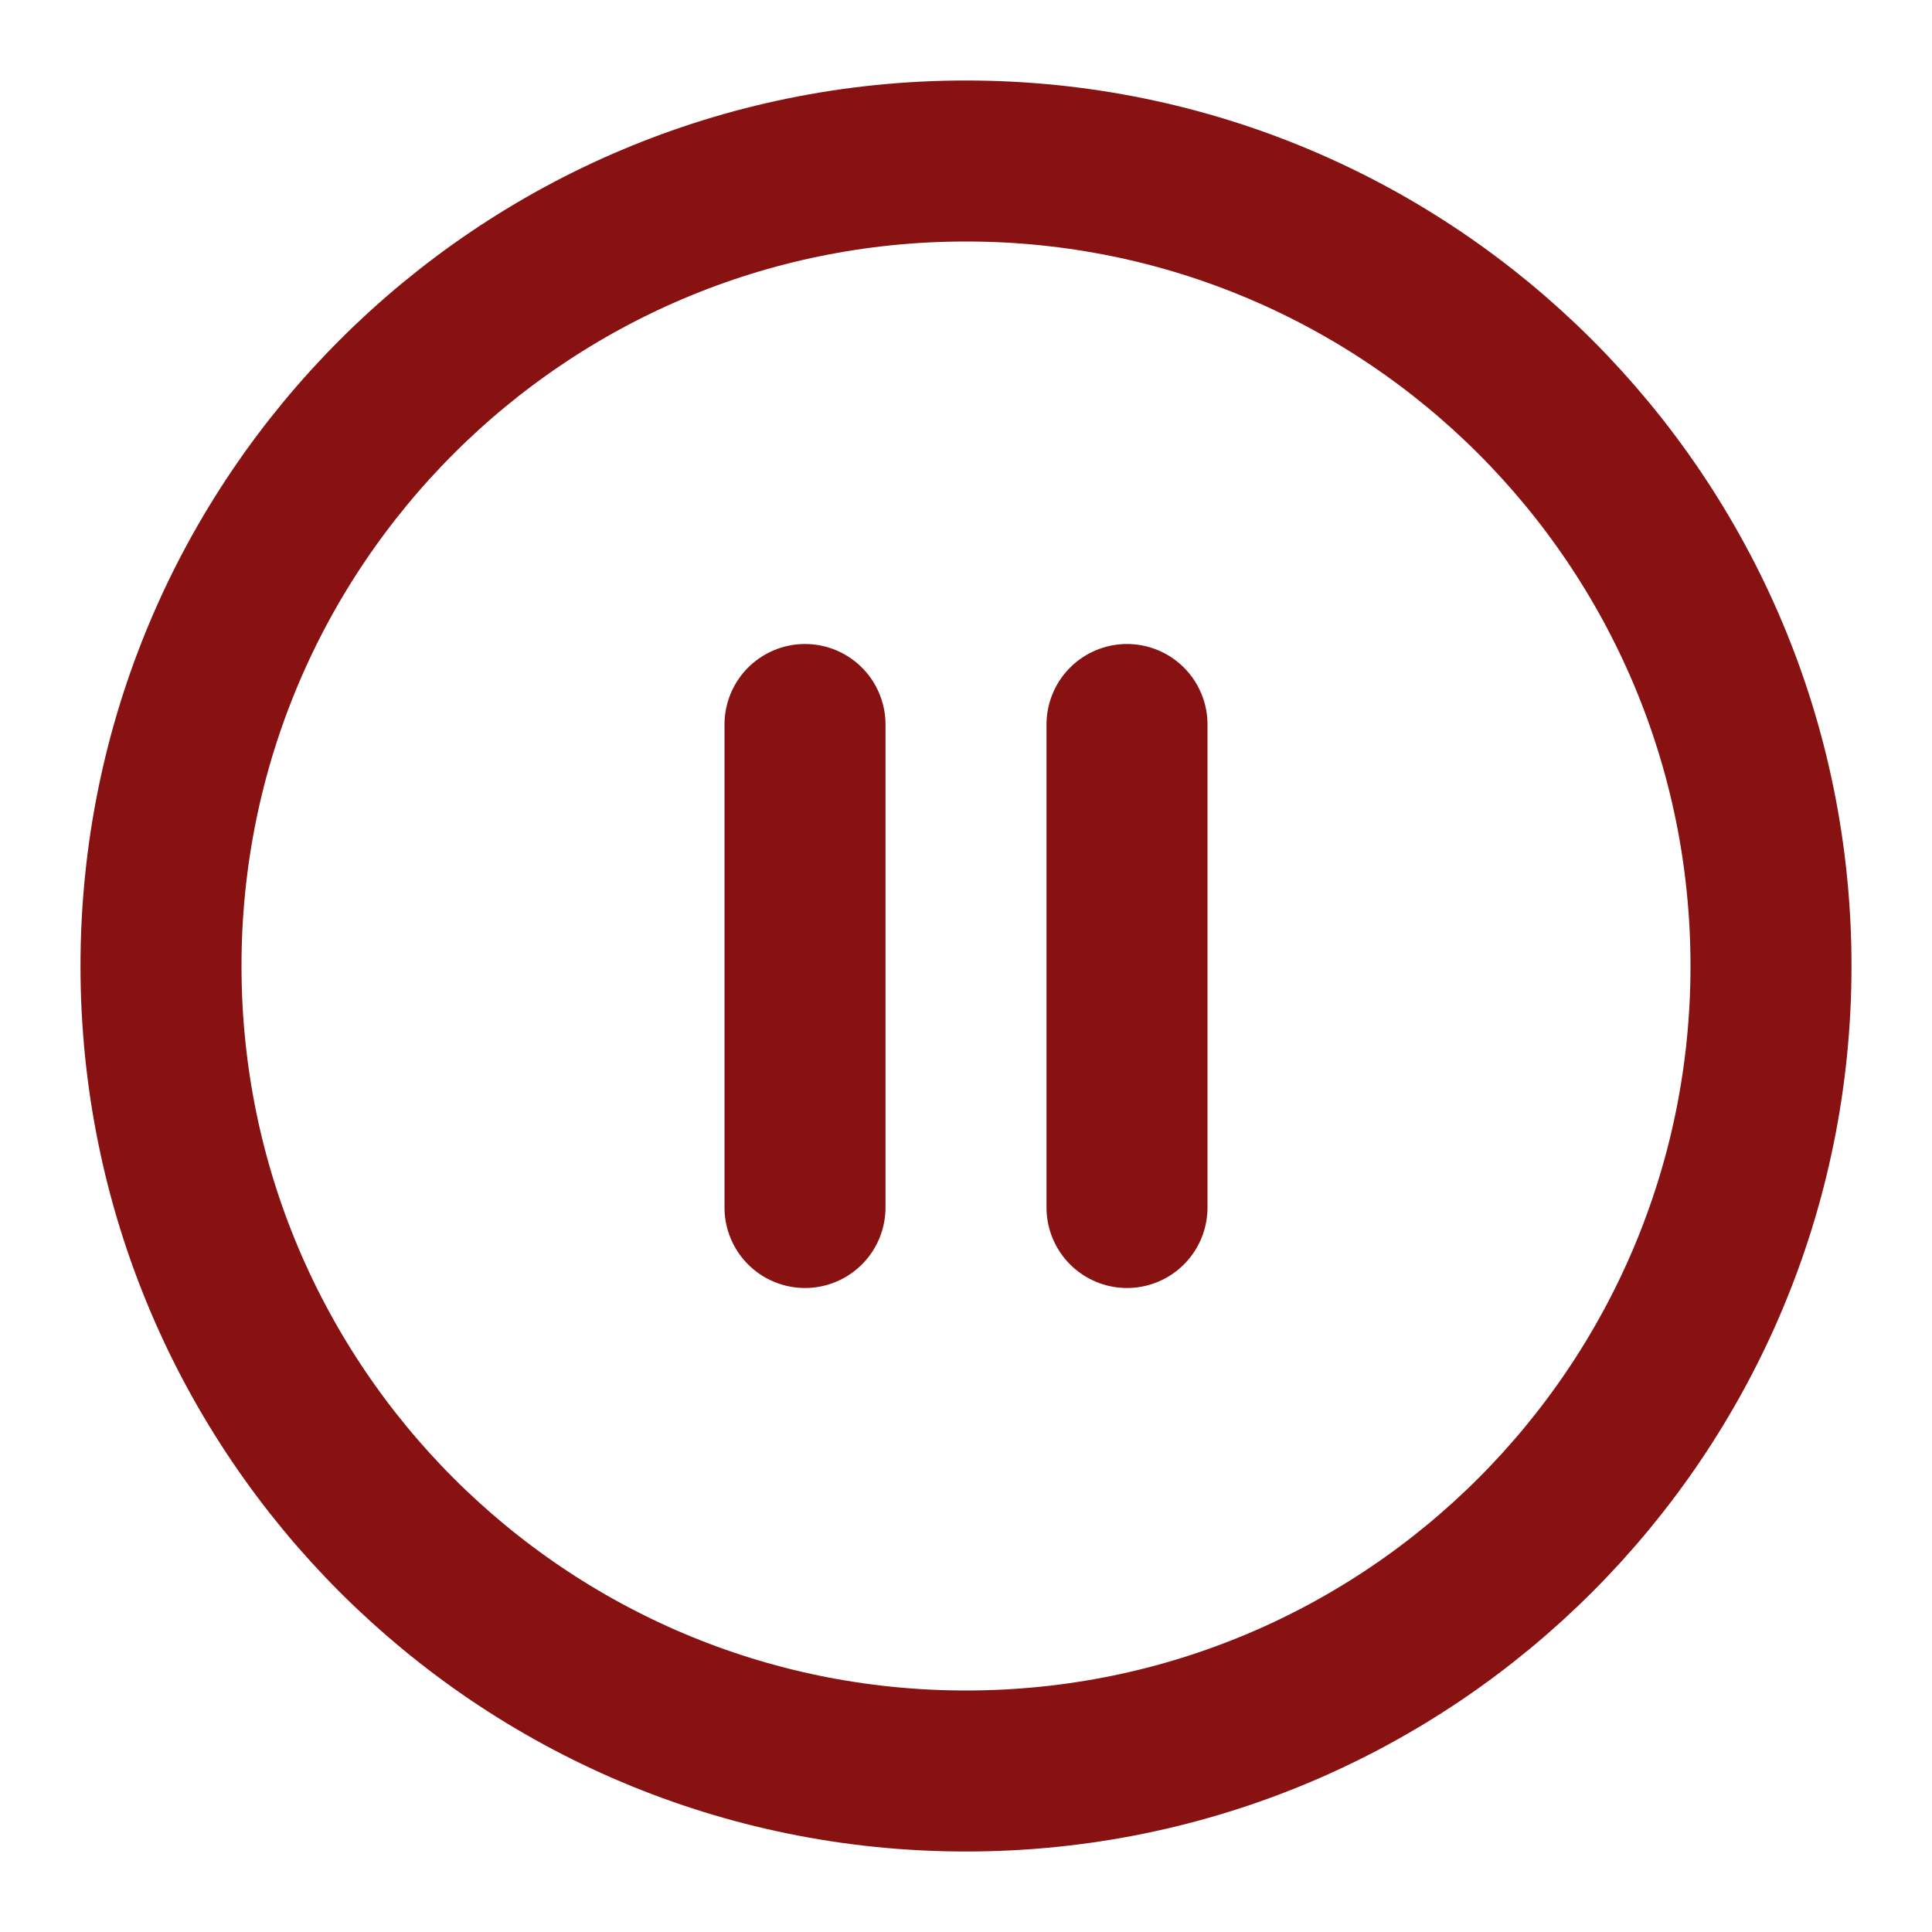
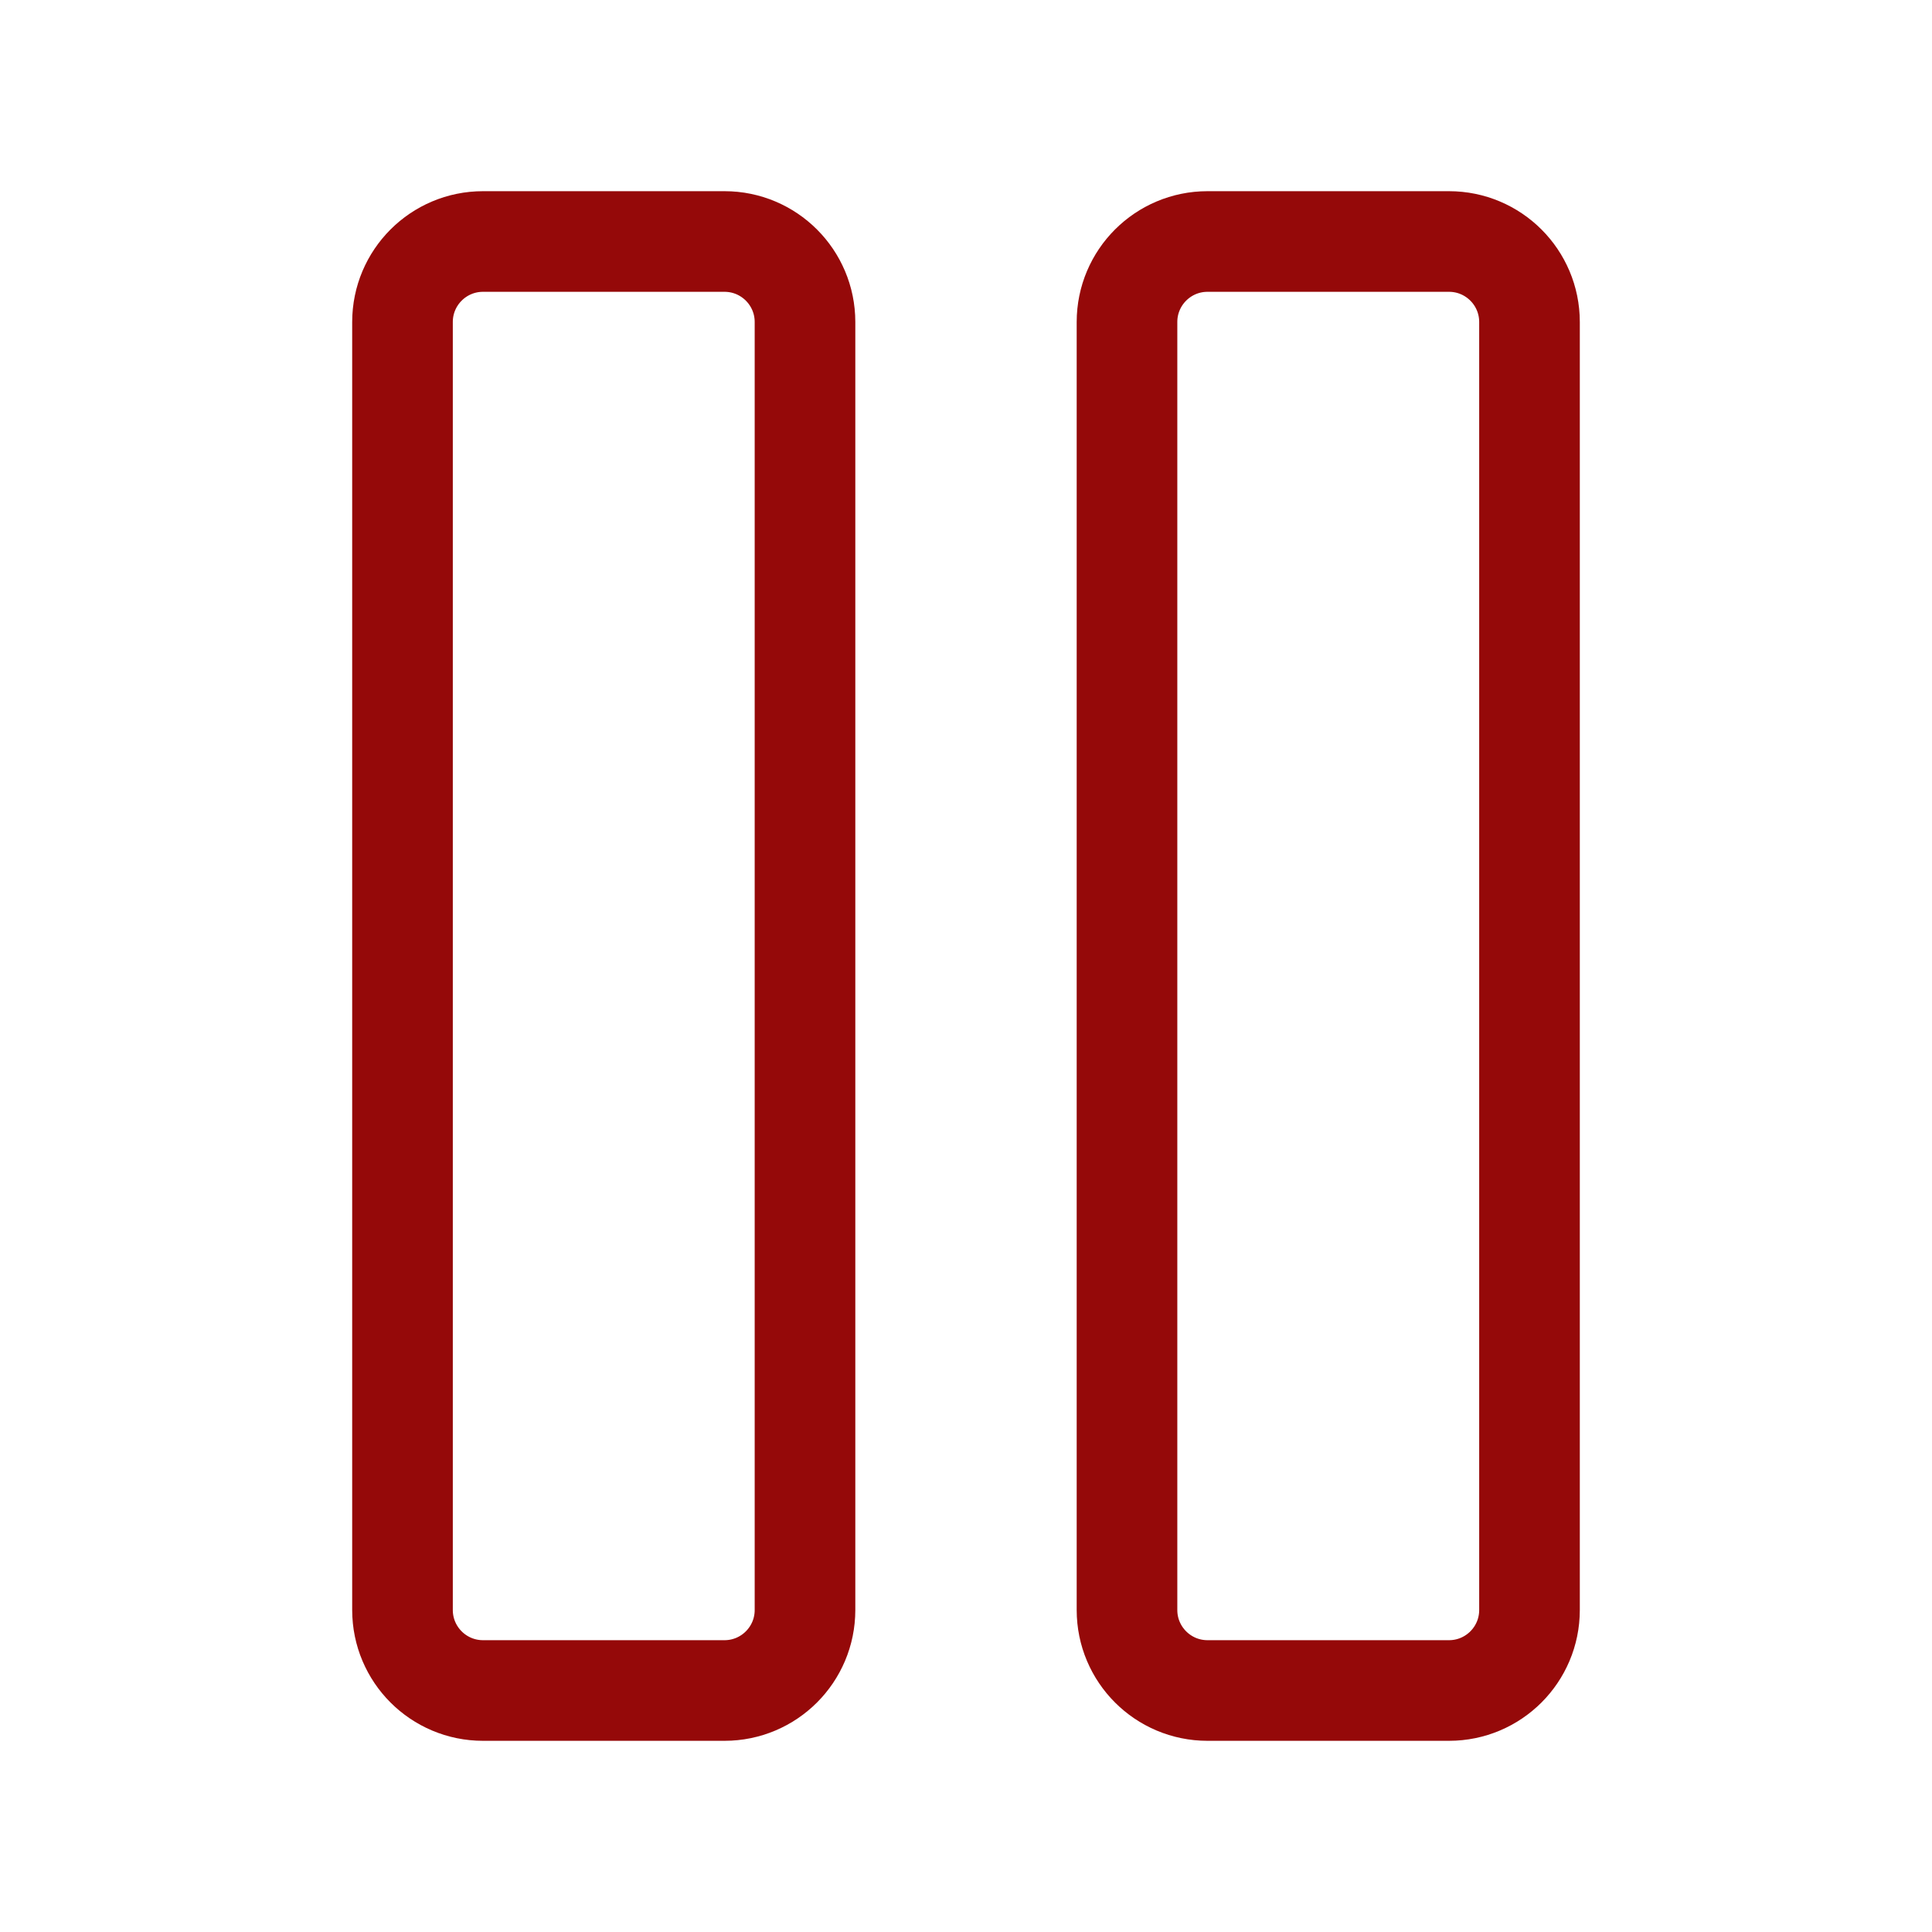
- <svg xmlns="http://www.w3.org/2000/svg" width="24" height="24" viewBox="0 0 24 24" fill="none" stroke="#881111" stroke-width="2" stroke-linecap="round" stroke-linejoin="round" class="lucide lucide-circle-pause-icon lucide-circle-pause">
-   <circle cx="12" cy="12" r="10" />
-   <line x1="10" x2="10" y1="15" y2="9" />
-   <line x1="14" x2="14" y1="15" y2="9" />
+ <svg xmlns="http://www.w3.org/2000/svg" width="24" height="24" viewBox="0 0 24 24" fill="none" stroke="#950909" stroke-width="1.25" stroke-linecap="round" stroke-linejoin="round" class="lucide lucide-pause-icon lucide-pause">
+   <rect x="14" y="3" width="5" height="18" rx="1" />
+   <rect x="5" y="3" width="5" height="18" rx="1" />
</svg>
